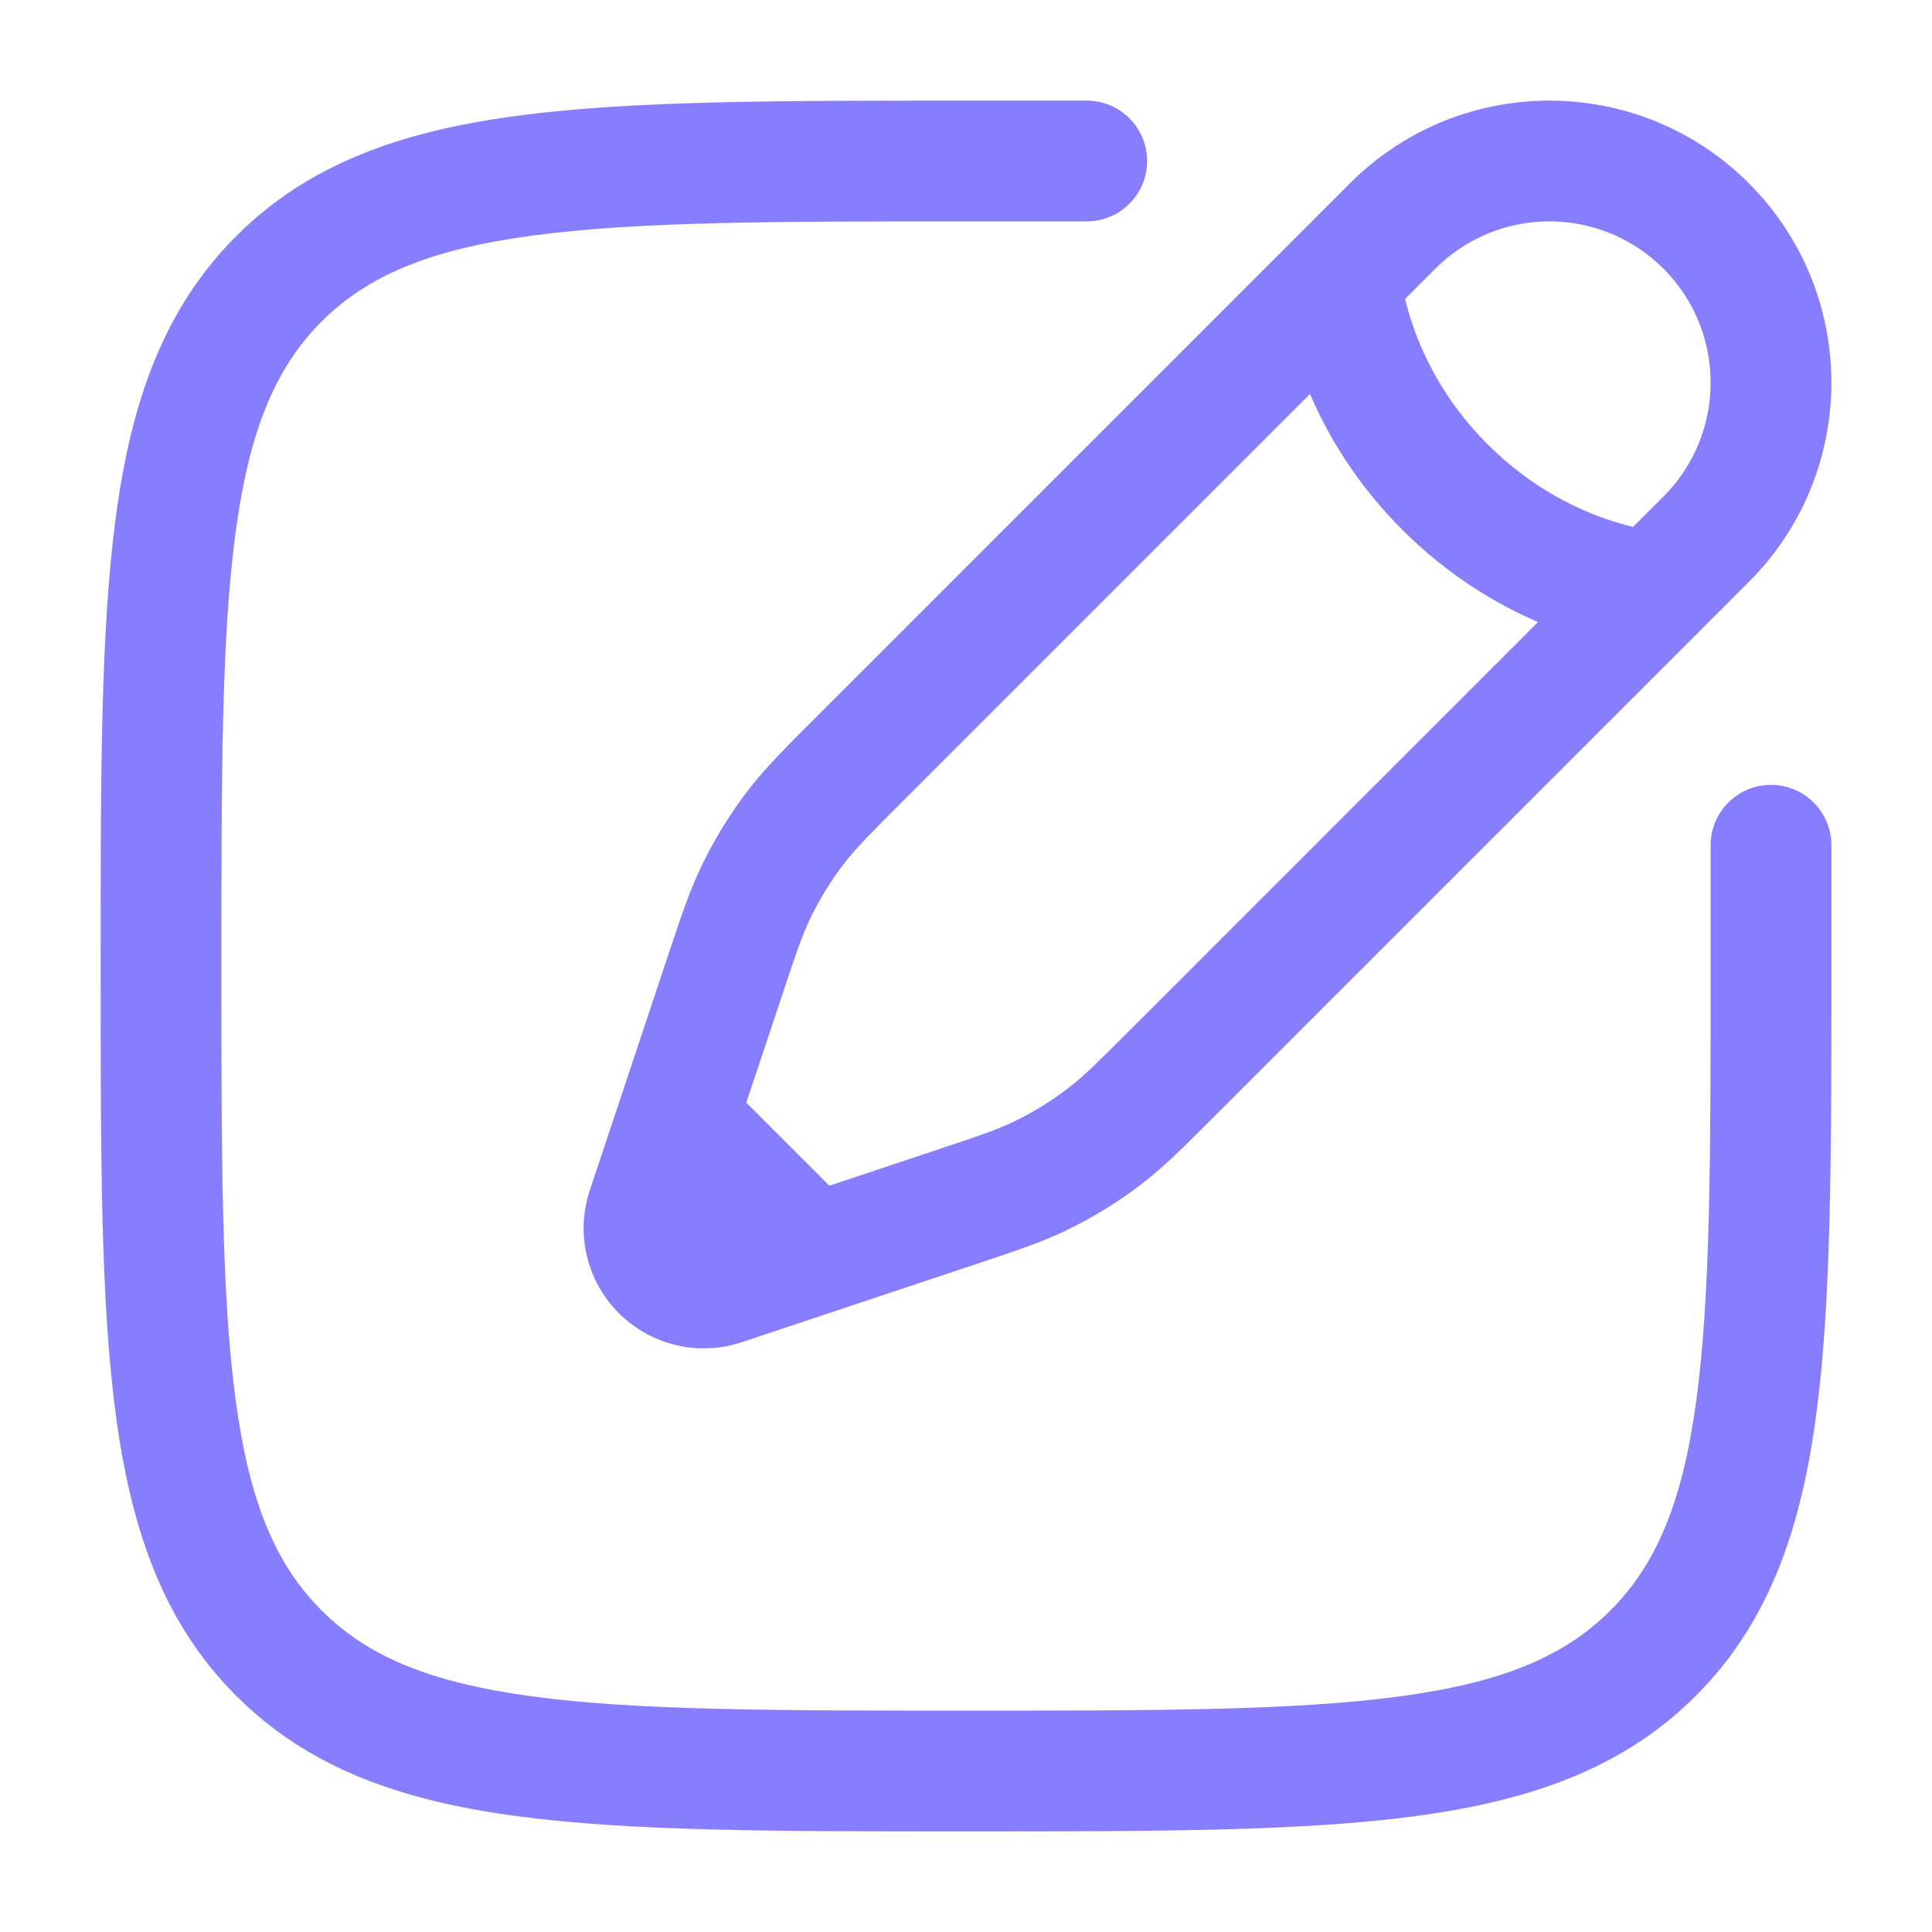
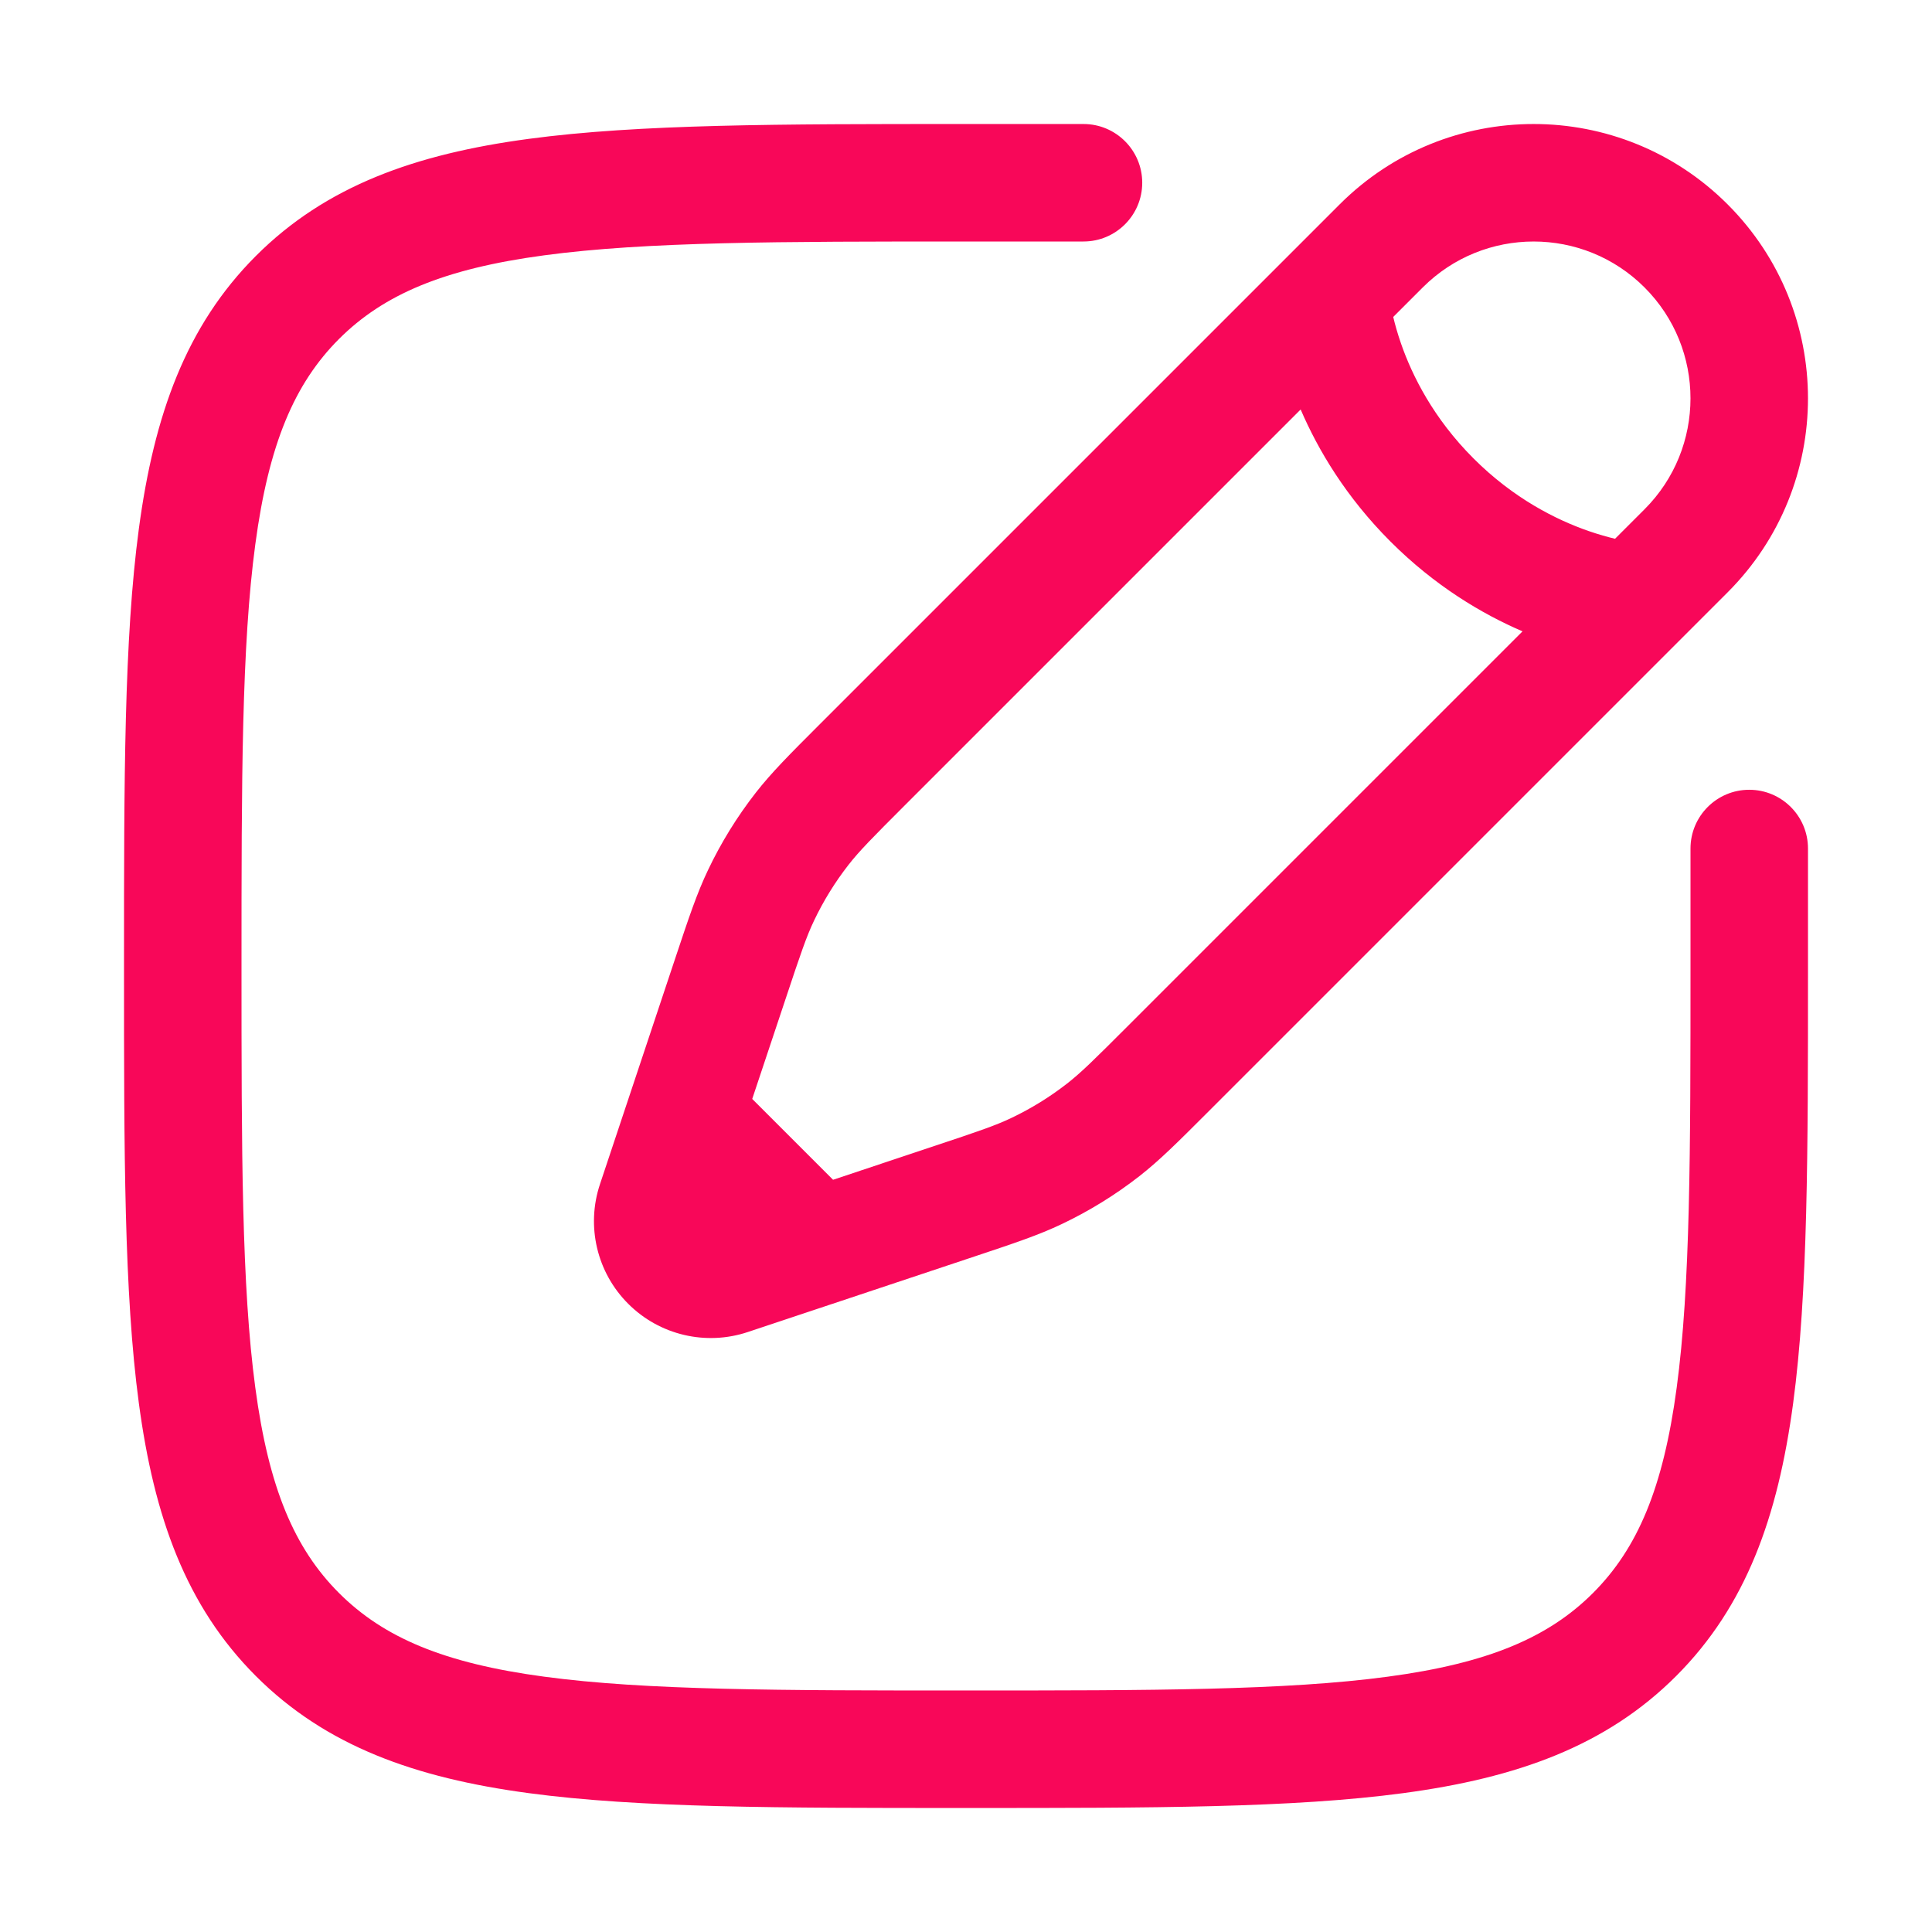
- <svg xmlns="http://www.w3.org/2000/svg" width="36" height="36" viewBox="0 0 36 36" fill="none">
-   <path fill-rule="evenodd" clip-rule="evenodd" d="M17.914 1.875H20.25C20.871 1.875 21.375 2.379 21.375 3C21.375 3.621 20.871 4.125 20.25 4.125H18C14.433 4.125 11.87 4.127 9.92 4.39C8.003 4.647 6.847 5.138 5.992 5.992C5.138 6.847 4.647 8.003 4.39 9.92C4.127 11.87 4.125 14.433 4.125 18C4.125 21.567 4.127 24.13 4.39 26.08C4.647 27.997 5.138 29.153 5.992 30.008C6.847 30.862 8.003 31.353 9.92 31.61C11.87 31.873 14.433 31.875 18 31.875C21.567 31.875 24.13 31.873 26.08 31.61C27.997 31.353 29.153 30.862 30.008 30.008C30.862 29.153 31.353 27.997 31.61 26.08C31.873 24.13 31.875 21.567 31.875 18V15.75C31.875 15.129 32.379 14.625 33 14.625C33.621 14.625 34.125 15.129 34.125 15.75V18.086C34.125 21.549 34.125 24.262 33.84 26.379C33.549 28.547 32.941 30.257 31.599 31.599C30.257 32.941 28.547 33.549 26.379 33.84C24.262 34.125 21.549 34.125 18.086 34.125H17.914C14.451 34.125 11.738 34.125 9.621 33.84C7.453 33.549 5.743 32.941 4.401 31.599C3.059 30.257 2.451 28.547 2.16 26.379C1.875 24.262 1.875 21.549 1.875 18.086V17.914C1.875 14.451 1.875 11.738 2.16 9.621C2.451 7.453 3.059 5.743 4.401 4.401C5.743 3.059 7.453 2.451 9.621 2.16C11.738 1.875 14.451 1.875 17.914 1.875ZM25.156 3.414C27.208 1.362 30.534 1.362 32.586 3.414C34.638 5.466 34.638 8.792 32.586 10.844L22.614 20.816C22.057 21.373 21.708 21.722 21.319 22.026C20.86 22.384 20.364 22.69 19.839 22.94C19.393 23.153 18.925 23.309 18.178 23.558L13.821 25.01C13.017 25.278 12.13 25.069 11.531 24.469C10.931 23.87 10.722 22.983 10.99 22.179L12.442 17.822C12.691 17.075 12.847 16.607 13.06 16.161C13.31 15.636 13.616 15.14 13.974 14.681C14.278 14.292 14.627 13.943 15.184 13.386L25.156 3.414ZM30.995 5.005C29.822 3.832 27.92 3.832 26.747 5.005L26.182 5.57C26.216 5.714 26.264 5.885 26.33 6.076C26.545 6.696 26.952 7.512 27.72 8.28C28.488 9.048 29.304 9.455 29.924 9.67C30.115 9.736 30.286 9.784 30.43 9.818L30.995 9.253C32.168 8.08 32.168 6.178 30.995 5.005ZM28.658 11.591C27.884 11.258 26.982 10.724 26.129 9.871C25.276 9.018 24.742 8.116 24.409 7.342L16.826 14.925C16.201 15.55 15.957 15.798 15.748 16.065C15.491 16.395 15.271 16.751 15.091 17.129C14.945 17.434 14.833 17.764 14.554 18.603L13.906 20.546L15.454 22.094L17.397 21.446C18.236 21.167 18.566 21.055 18.871 20.909C19.249 20.729 19.605 20.509 19.935 20.252C20.202 20.044 20.45 19.799 21.075 19.174L28.658 11.591Z" fill="#877EFF" />
+ <svg xmlns="http://www.w3.org/2000/svg" width="37" height="37" viewBox="0 0 37 37" fill="none">
+   <path fill-rule="evenodd" clip-rule="evenodd" d="M18.414 2.375H20.75C21.371 2.375 21.875 2.879 21.875 3.5C21.875 4.121 21.371 4.625 20.75 4.625H18.5C14.933 4.625 12.37 4.627 10.42 4.89C8.503 5.147 7.347 5.638 6.492 6.492C5.638 7.347 5.147 8.503 4.89 10.42C4.627 12.37 4.625 14.933 4.625 18.5C4.625 22.067 4.627 24.63 4.89 26.58C5.147 28.497 5.638 29.653 6.492 30.508C7.347 31.362 8.503 31.853 10.42 32.11C12.37 32.373 14.933 32.375 18.5 32.375C22.067 32.375 24.63 32.373 26.58 32.11C28.497 31.853 29.653 31.362 30.508 30.508C31.362 29.653 31.853 28.497 32.11 26.58C32.373 24.63 32.375 22.067 32.375 18.5V16.25C32.375 15.629 32.879 15.125 33.5 15.125C34.121 15.125 34.625 15.629 34.625 16.25V18.586C34.625 22.049 34.625 24.762 34.34 26.879C34.049 29.047 33.441 30.757 32.099 32.099C30.757 33.441 29.047 34.049 26.879 34.34C24.762 34.625 22.049 34.625 18.586 34.625H18.414C14.951 34.625 12.238 34.625 10.121 34.34C7.953 34.049 6.243 33.441 4.901 32.099C3.559 30.757 2.951 29.047 2.66 26.879C2.375 24.762 2.375 22.049 2.375 18.586V18.414C2.375 14.951 2.375 12.238 2.66 10.121C2.951 7.953 3.559 6.243 4.901 4.901C6.243 3.559 7.953 2.951 10.121 2.66C12.238 2.375 14.951 2.375 18.414 2.375ZM25.656 3.914C27.708 1.862 31.034 1.862 33.086 3.914C35.138 5.966 35.138 9.292 33.086 11.344L23.114 21.316C22.557 21.873 22.208 22.222 21.819 22.526C21.36 22.884 20.864 23.19 20.339 23.44C19.893 23.653 19.425 23.809 18.678 24.058L14.321 25.51C13.517 25.778 12.63 25.569 12.031 24.969C11.431 24.37 11.222 23.483 11.49 22.679L12.942 18.322C13.191 17.575 13.347 17.107 13.56 16.661C13.81 16.136 14.116 15.64 14.474 15.181C14.778 14.792 15.127 14.443 15.684 13.886L25.656 3.914ZM31.495 5.505C30.322 4.332 28.42 4.332 27.247 5.505L26.682 6.07C26.716 6.214 26.764 6.385 26.83 6.576C27.045 7.196 27.452 8.012 28.22 8.78C28.988 9.548 29.804 9.955 30.424 10.17C30.615 10.236 30.786 10.284 30.93 10.318L31.495 9.753C32.668 8.58 32.668 6.678 31.495 5.505ZM29.158 12.091C28.384 11.758 27.482 11.224 26.629 10.371C25.776 9.518 25.242 8.616 24.909 7.842L17.326 15.425C16.701 16.05 16.456 16.298 16.248 16.565C15.991 16.895 15.771 17.251 15.591 17.629C15.445 17.934 15.333 18.264 15.054 19.103L14.406 21.046L15.954 22.594L17.897 21.946C18.736 21.667 19.066 21.555 19.371 21.409C19.749 21.229 20.105 21.009 20.435 20.752C20.702 20.544 20.95 20.299 21.575 19.674L29.158 12.091Z" fill="#F80759" />
</svg>
